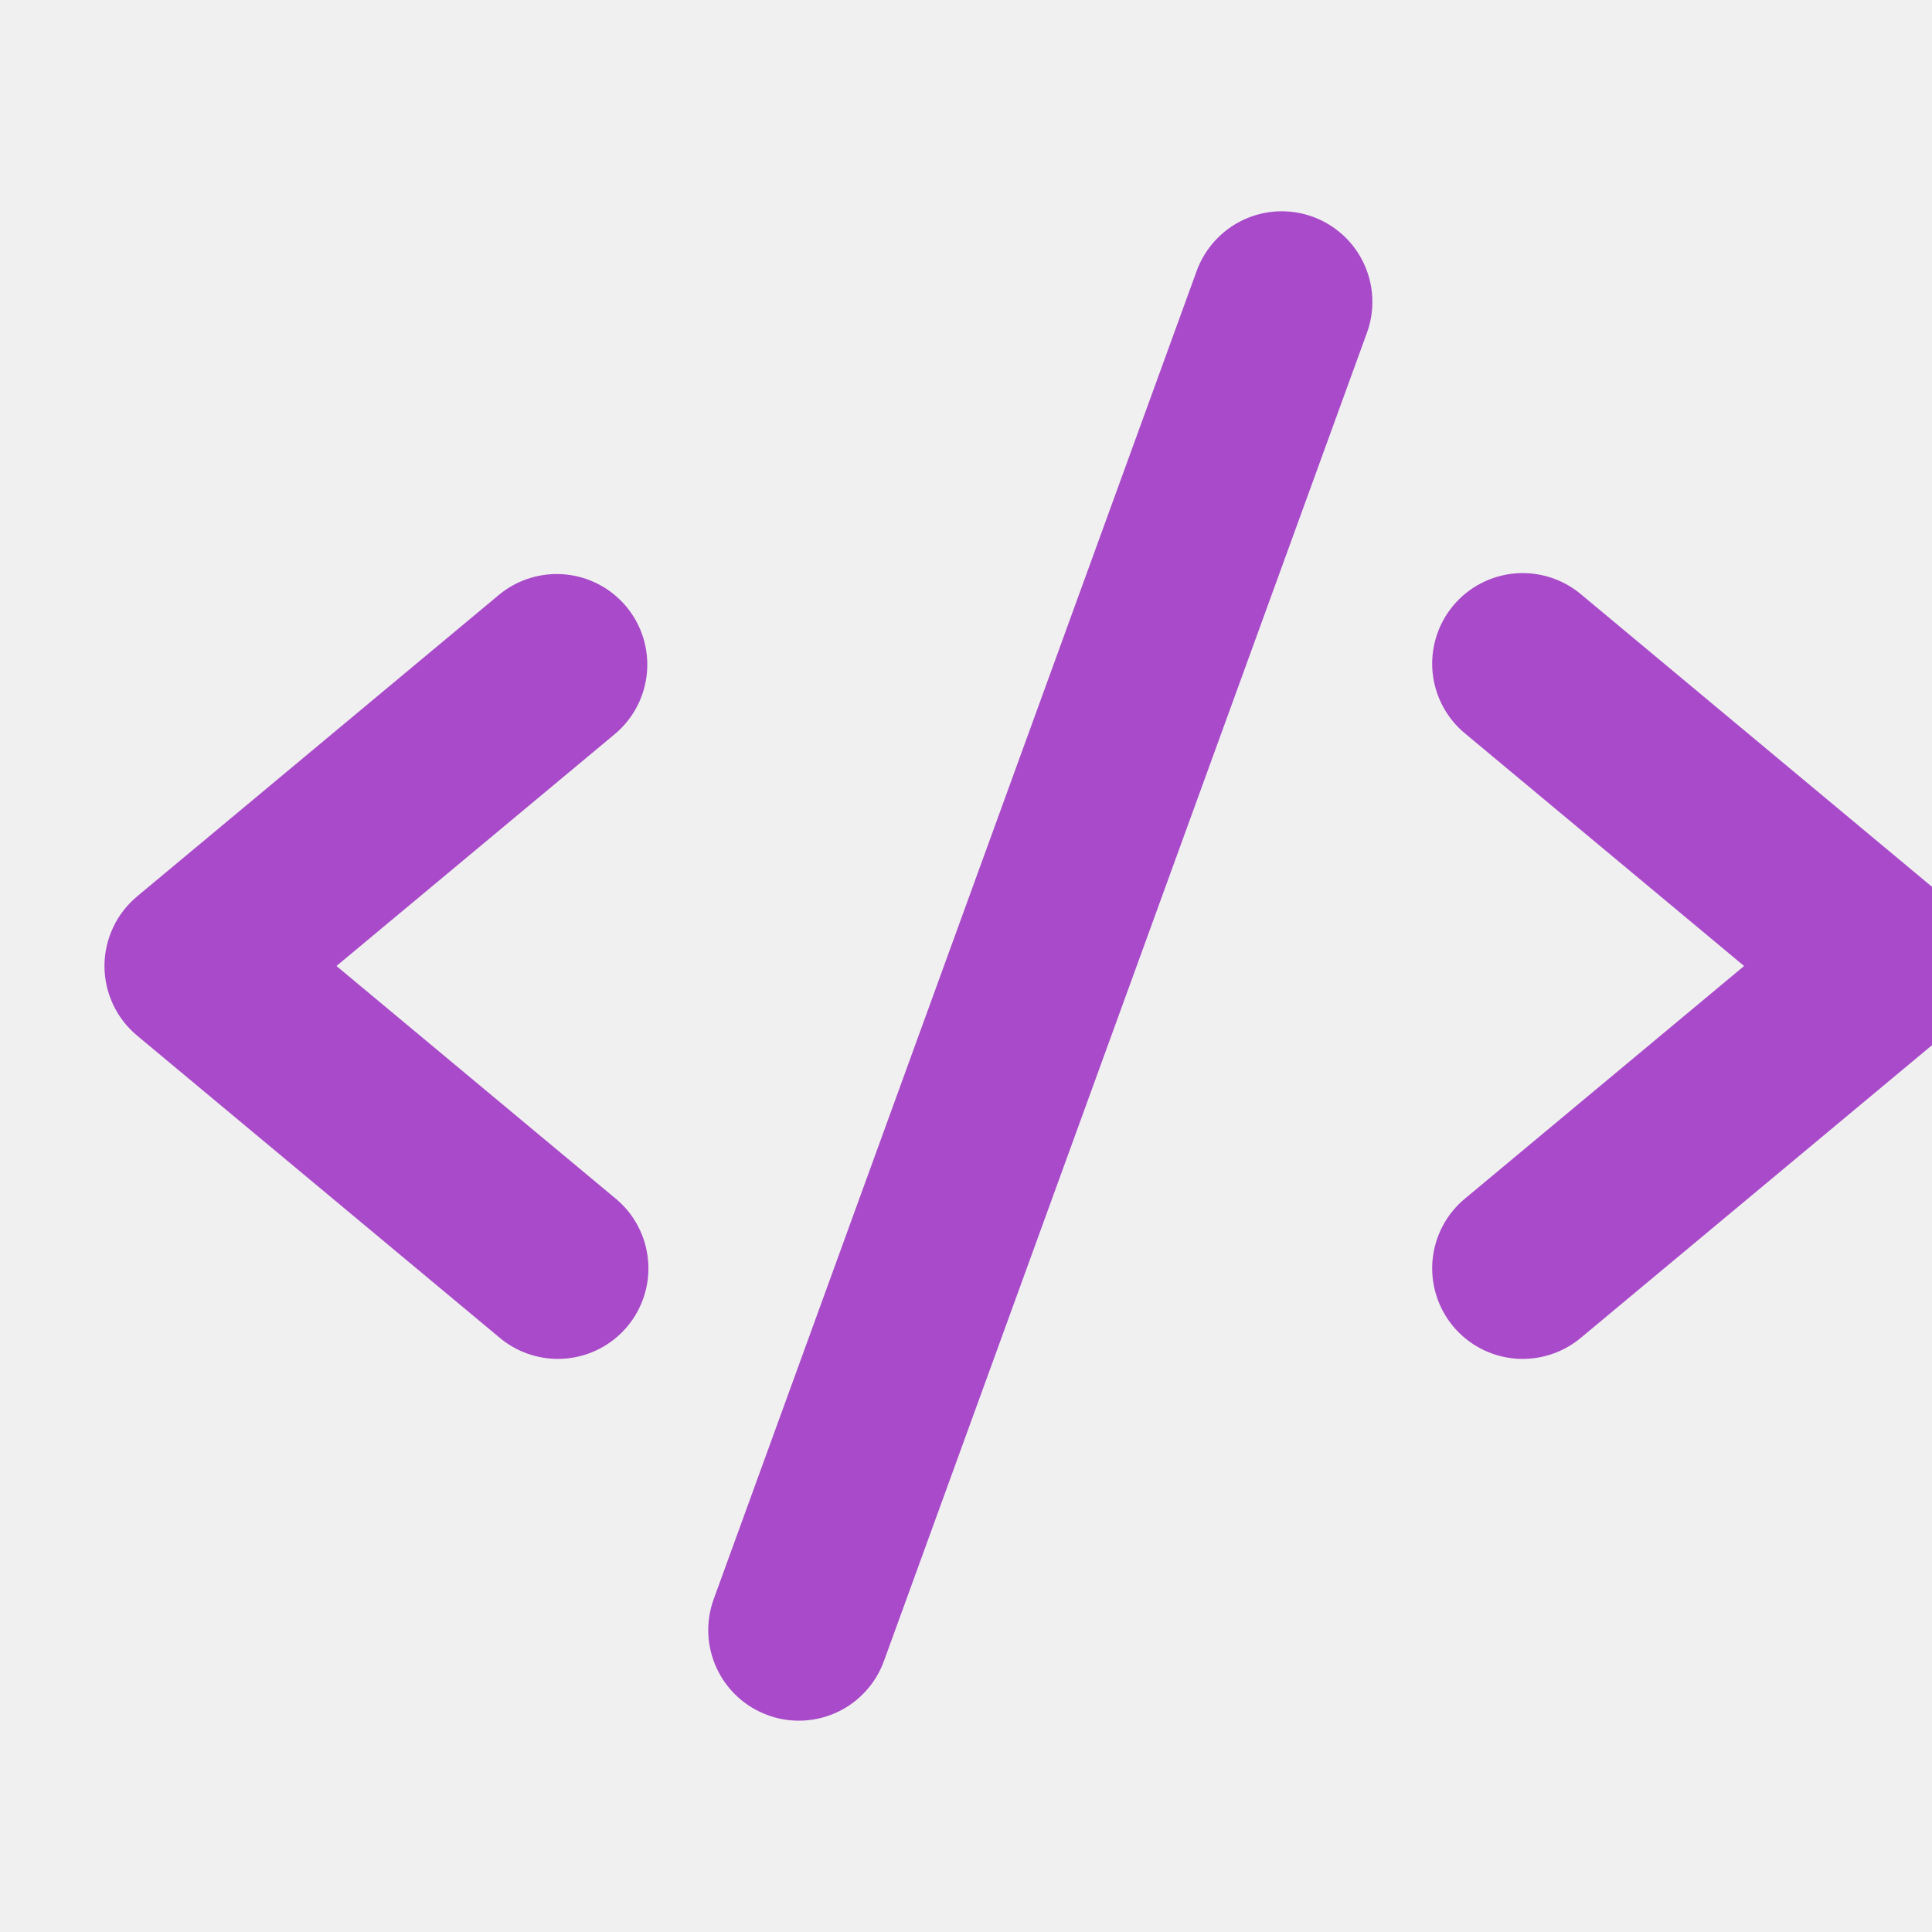
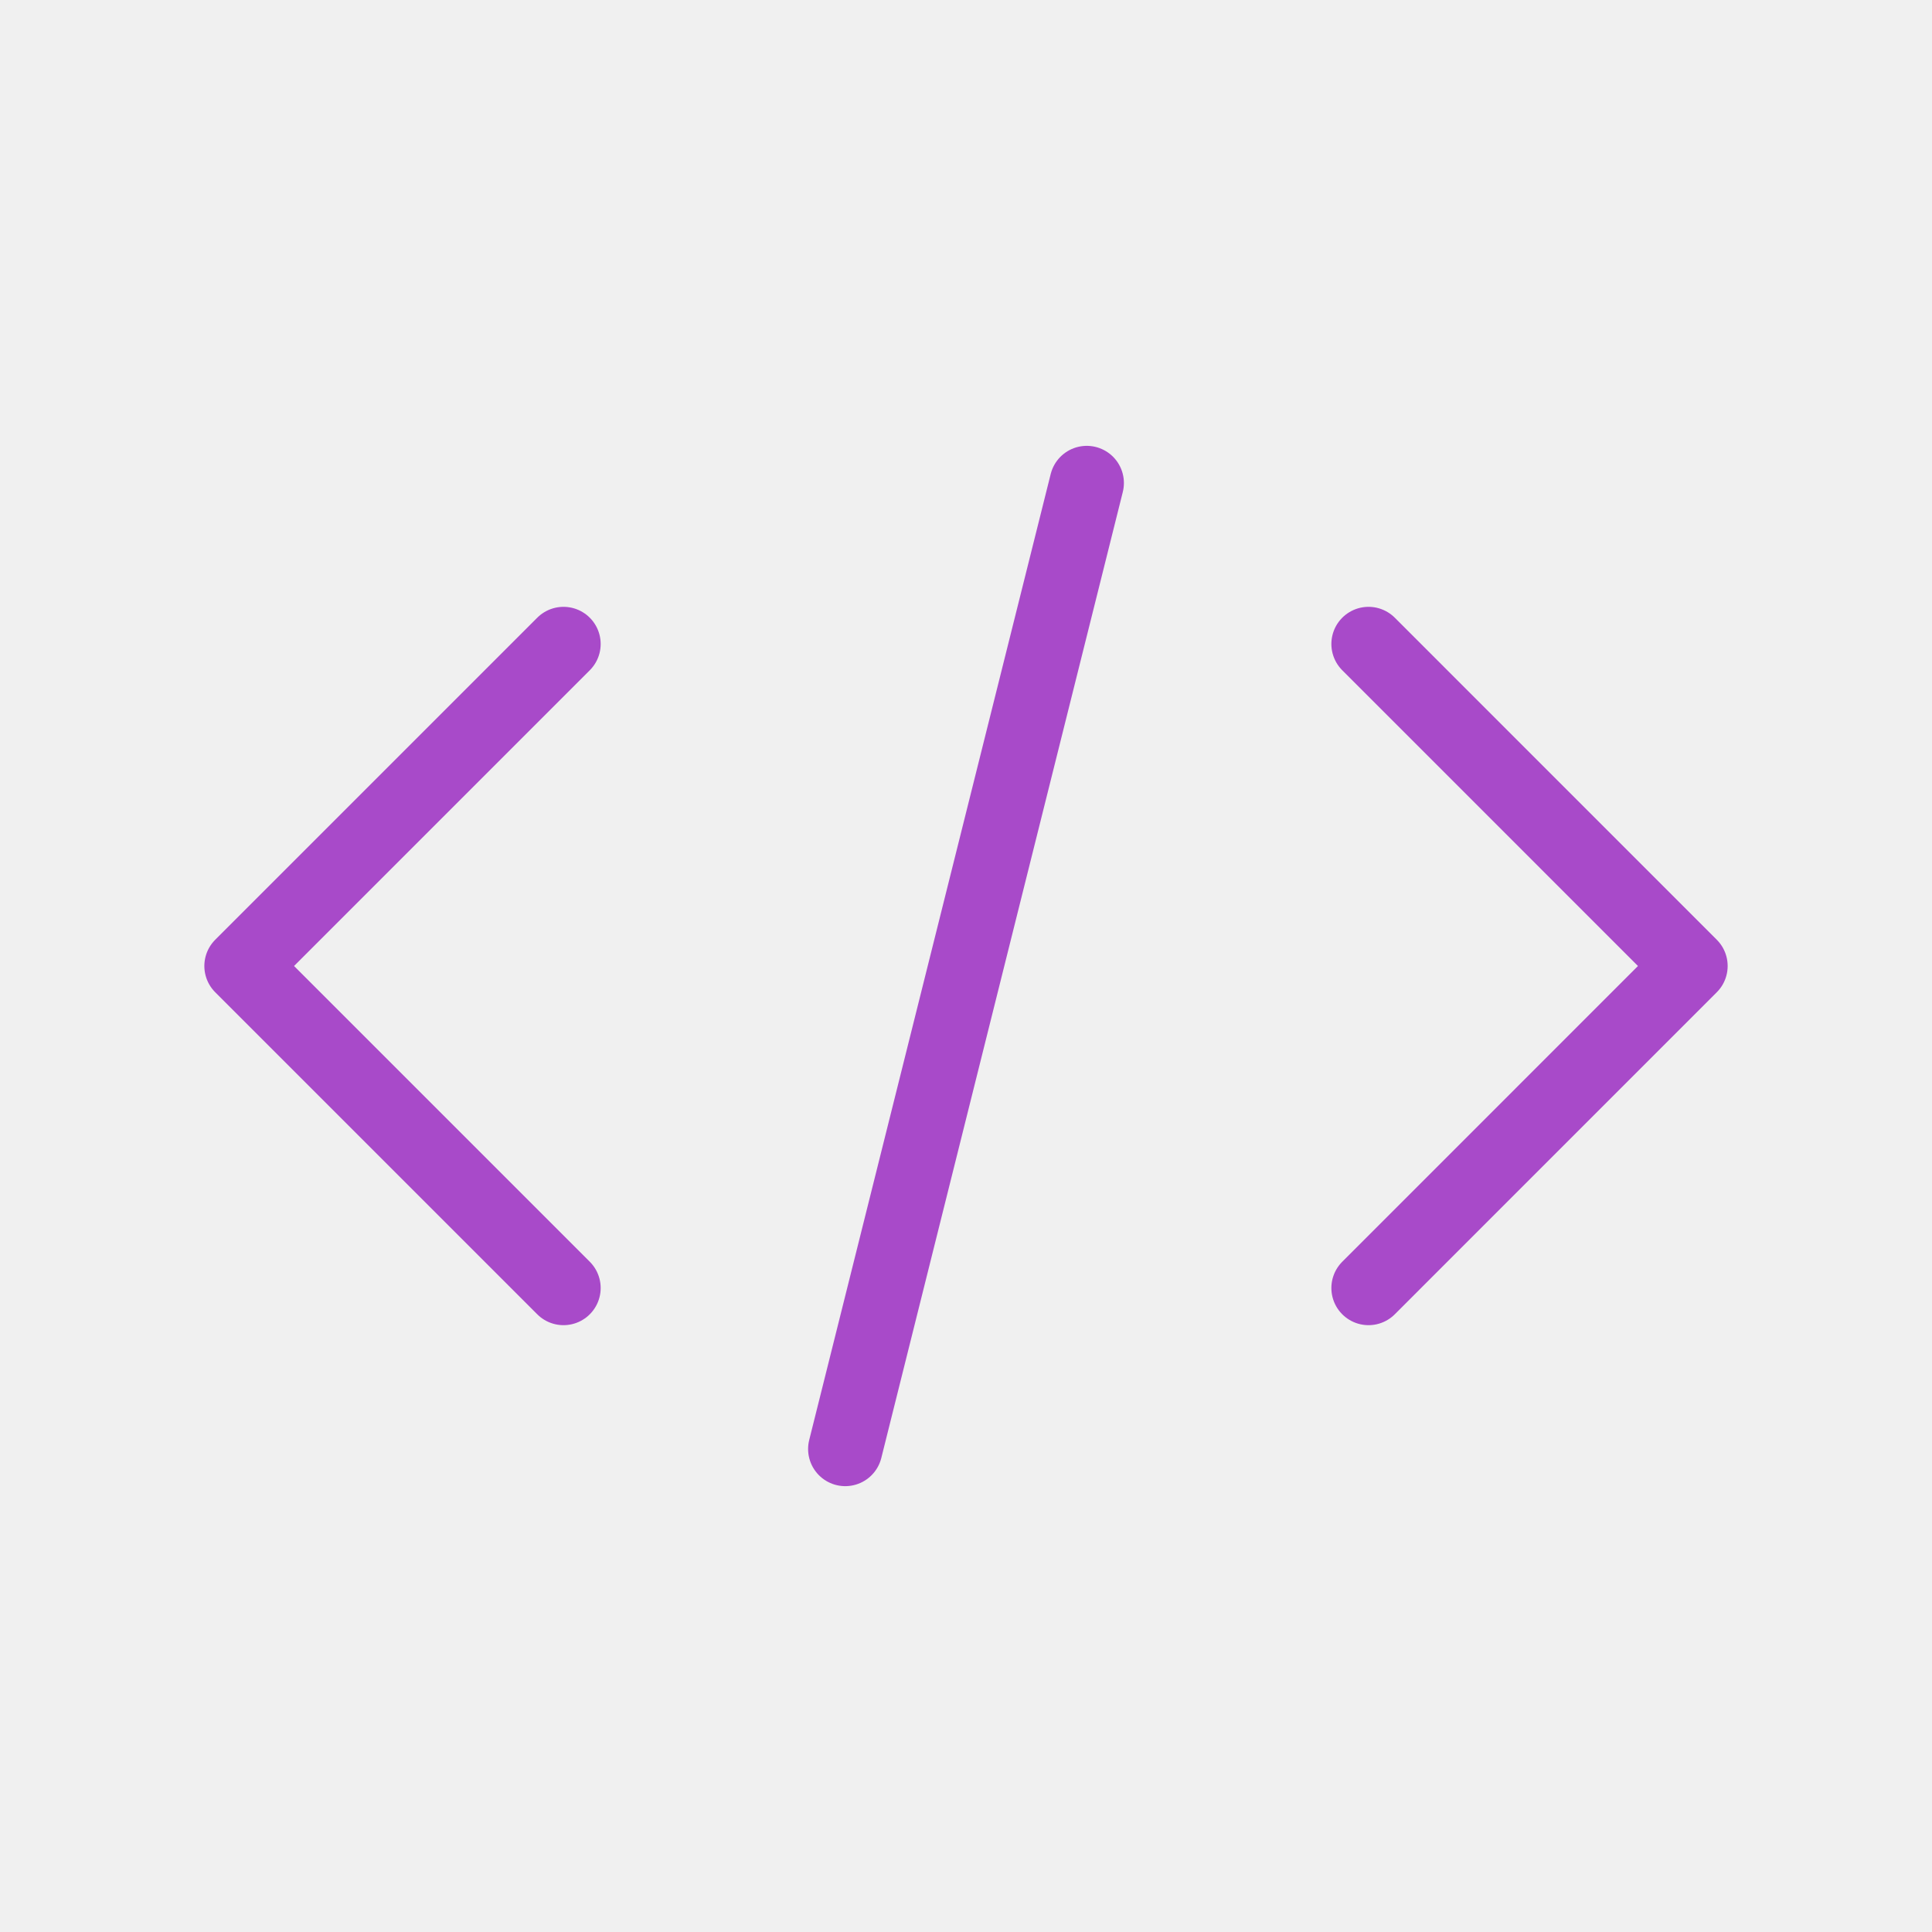
<svg xmlns="http://www.w3.org/2000/svg" width="52" height="52" viewBox="0 0 52 52" fill="none">
-   <g clip-path="url(#clip0_269_194)">
-     <path d="M16.56 19.748L9.056 26L16.56 32.252C16.809 32.456 17.015 32.707 17.166 32.991C17.317 33.275 17.411 33.586 17.441 33.907C17.472 34.227 17.439 34.55 17.344 34.857C17.249 35.165 17.094 35.45 16.888 35.698C16.682 35.945 16.429 36.149 16.144 36.298C15.859 36.447 15.547 36.538 15.226 36.566C14.906 36.594 14.583 36.558 14.276 36.46C13.97 36.363 13.685 36.206 13.44 35.998L3.69 27.873C3.415 27.644 3.194 27.358 3.043 27.034C2.891 26.71 2.812 26.357 2.812 26C2.812 25.643 2.891 25.29 3.043 24.966C3.194 24.642 3.415 24.356 3.69 24.127L13.44 16.002C13.937 15.595 14.576 15.4 15.216 15.461C15.856 15.522 16.446 15.833 16.858 16.328C17.269 16.822 17.469 17.458 17.413 18.099C17.357 18.74 17.051 19.332 16.56 19.748ZM52.31 24.127L42.56 16.002C42.314 15.794 42.03 15.637 41.723 15.54C41.417 15.442 41.094 15.406 40.773 15.434C40.453 15.462 40.141 15.553 39.856 15.702C39.571 15.851 39.318 16.055 39.112 16.302C38.906 16.55 38.751 16.835 38.656 17.143C38.561 17.45 38.528 17.773 38.558 18.093C38.589 18.414 38.682 18.725 38.834 19.009C38.985 19.293 39.191 19.544 39.44 19.748L46.943 26L39.44 32.252C39.191 32.456 38.985 32.707 38.834 32.991C38.682 33.275 38.589 33.586 38.558 33.907C38.528 34.227 38.561 34.55 38.656 34.857C38.751 35.165 38.906 35.45 39.112 35.698C39.318 35.945 39.571 36.149 39.856 36.298C40.141 36.447 40.453 36.538 40.773 36.566C41.094 36.594 41.417 36.558 41.723 36.46C42.03 36.363 42.314 36.206 42.56 35.998L52.31 27.873C52.584 27.644 52.805 27.358 52.957 27.034C53.109 26.71 53.187 26.357 53.187 26C53.187 25.643 53.109 25.29 52.957 24.966C52.805 24.642 52.584 24.356 52.31 24.127ZM35.333 5.834C35.032 5.724 34.712 5.675 34.392 5.689C34.073 5.703 33.759 5.78 33.468 5.916C33.178 6.051 32.918 6.243 32.702 6.479C32.486 6.715 32.318 6.991 32.209 7.292L19.209 43.042C18.988 43.65 19.018 44.32 19.292 44.905C19.565 45.491 20.06 45.944 20.667 46.164C20.934 46.263 21.216 46.313 21.5 46.312C22 46.313 22.489 46.159 22.899 45.872C23.308 45.584 23.62 45.178 23.791 44.708L36.791 8.958C36.901 8.657 36.95 8.337 36.935 8.018C36.922 7.698 36.844 7.384 36.709 7.094C36.574 6.804 36.382 6.543 36.146 6.327C35.91 6.111 35.634 5.943 35.333 5.834Z" fill="#A84AC9" />
-   </g>
-   <defs>
-     <clipPath id="clip0_269_194">
-       <rect width="52" height="52" fill="white" />
-     </clipPath>
-   </defs>
+   <path d="M15.167 17.333L6.5 26L15.167 34.667" stroke="#A84AC9" stroke-width="2" stroke-linecap="round" stroke-linejoin="round" />
+   <path d="M22.75 39L29.25 13" stroke="#A84AC9" stroke-width="2" stroke-linecap="round" />
+   <path d="M36.834 17.333L45.5 26L36.834 34.667" stroke="#A84AC9" stroke-width="2" stroke-linecap="round" stroke-linejoin="round" />
</svg>
